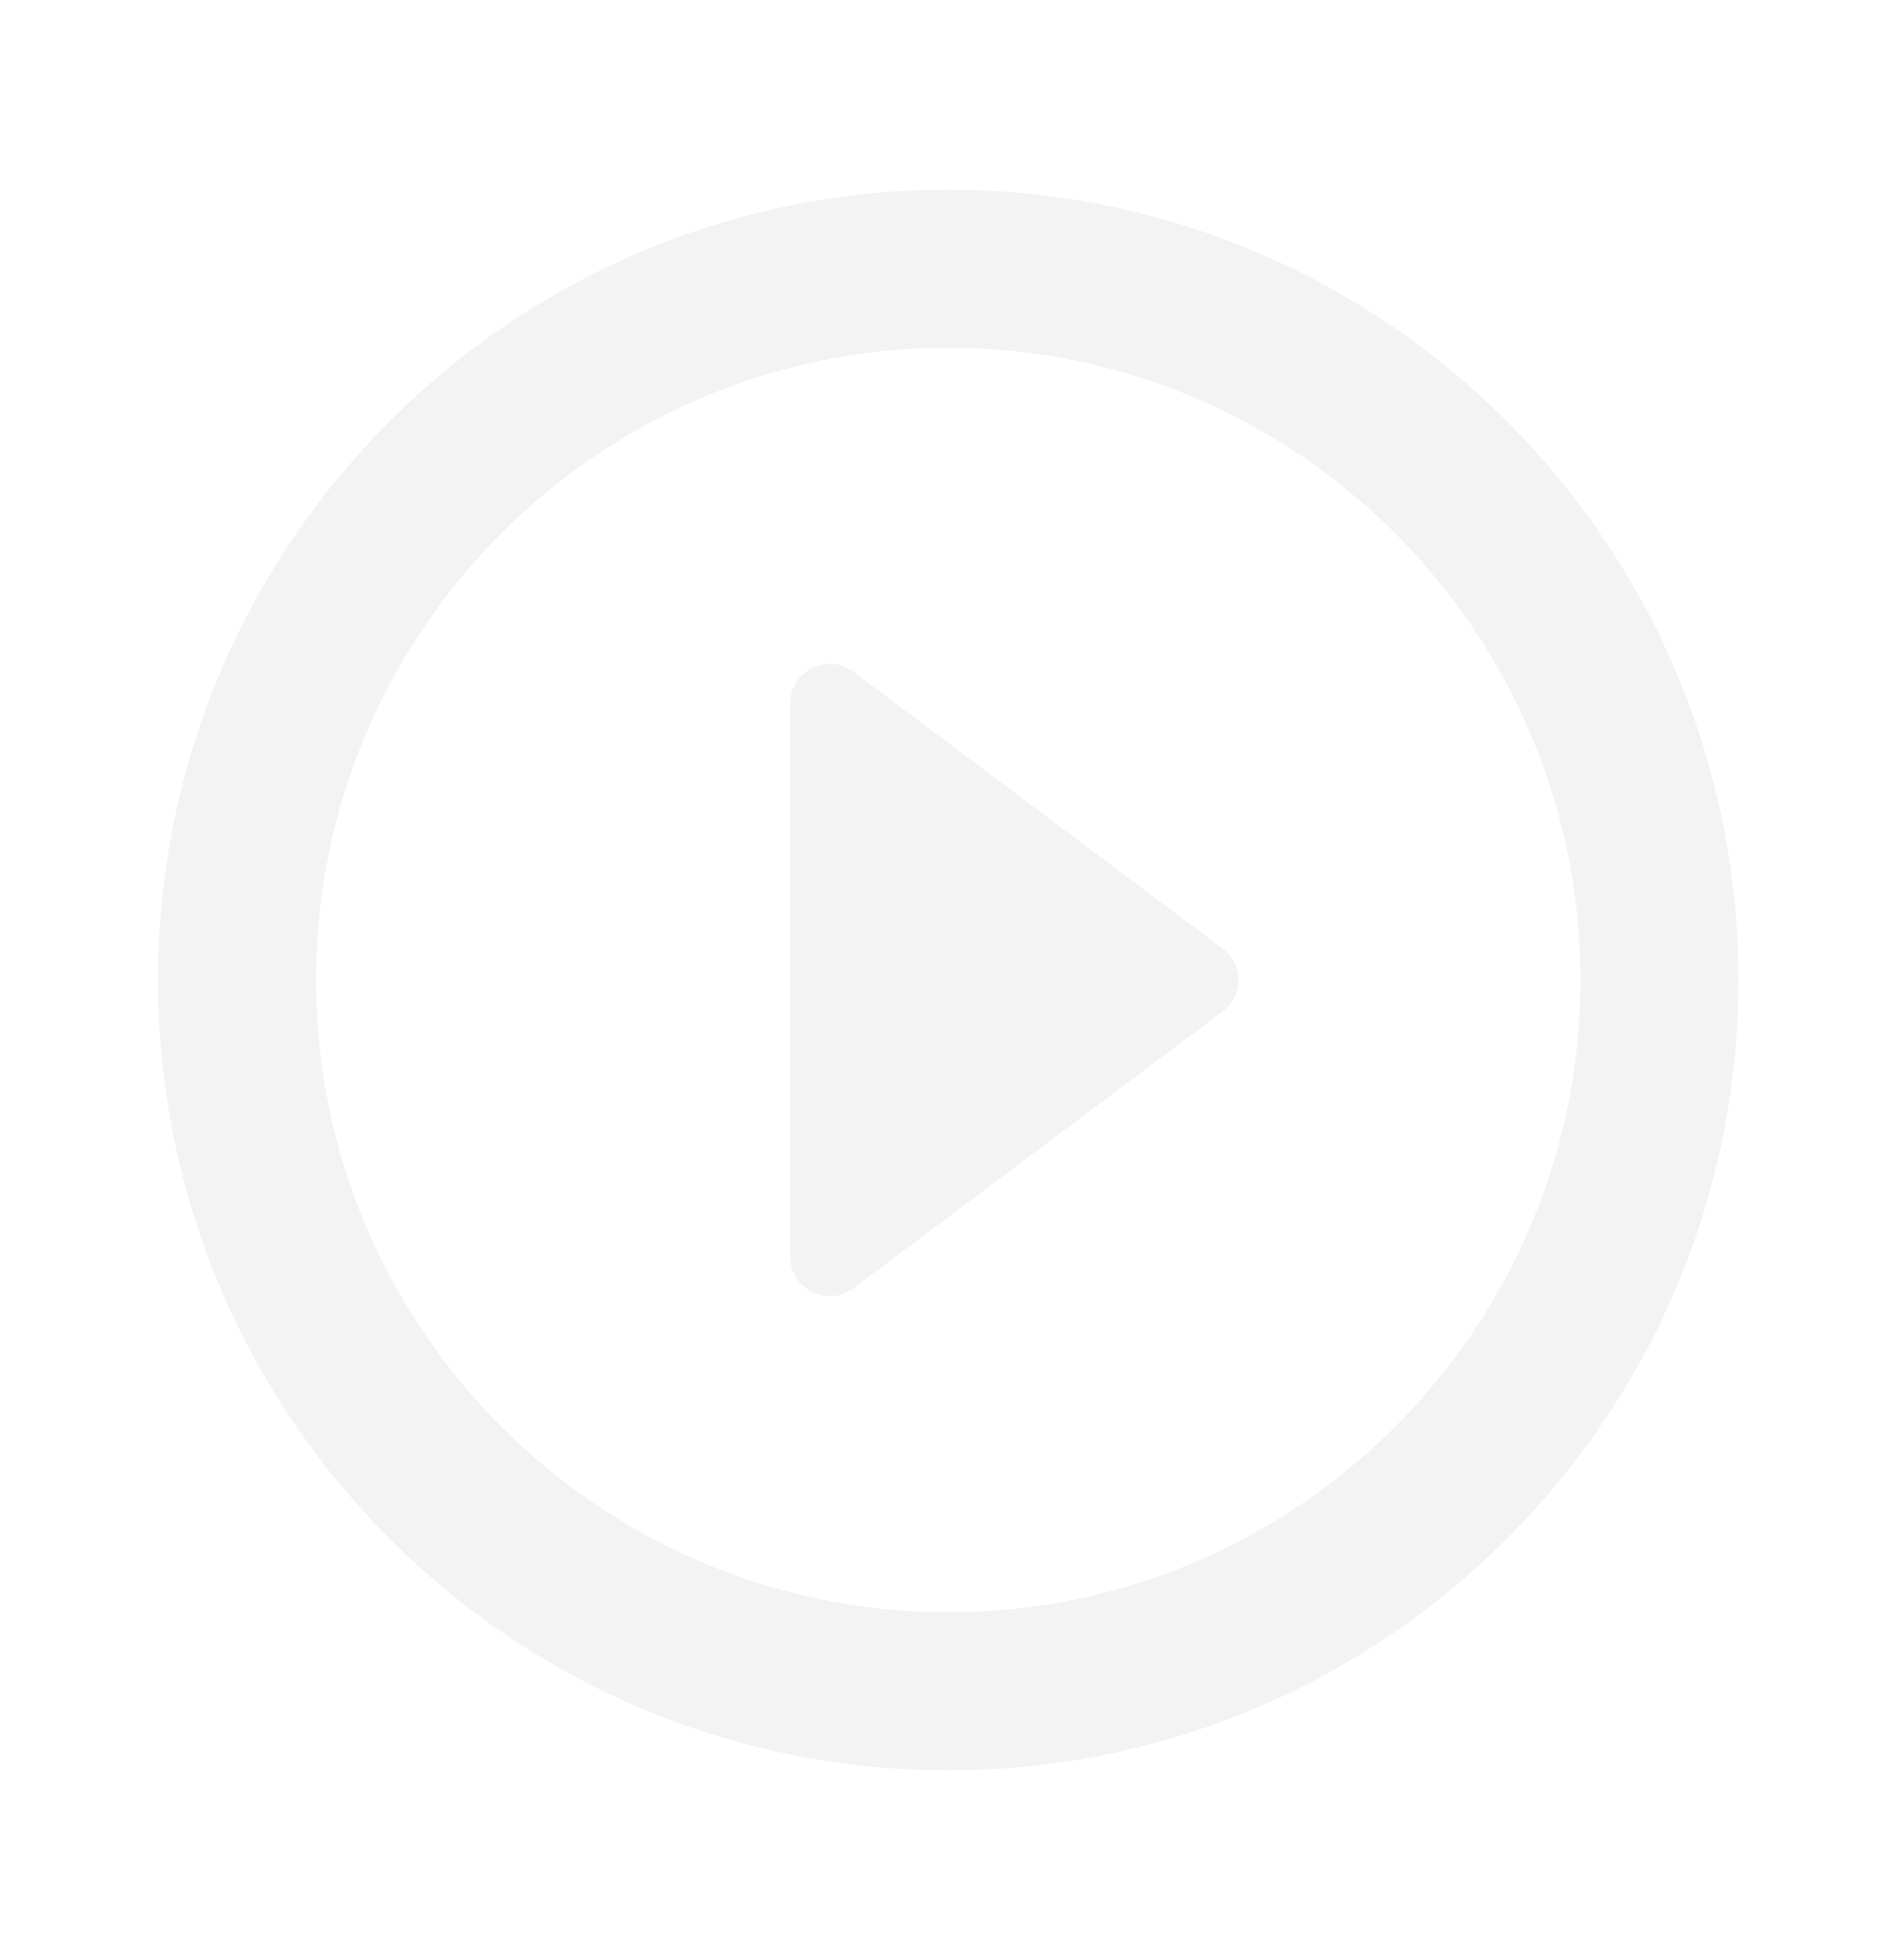
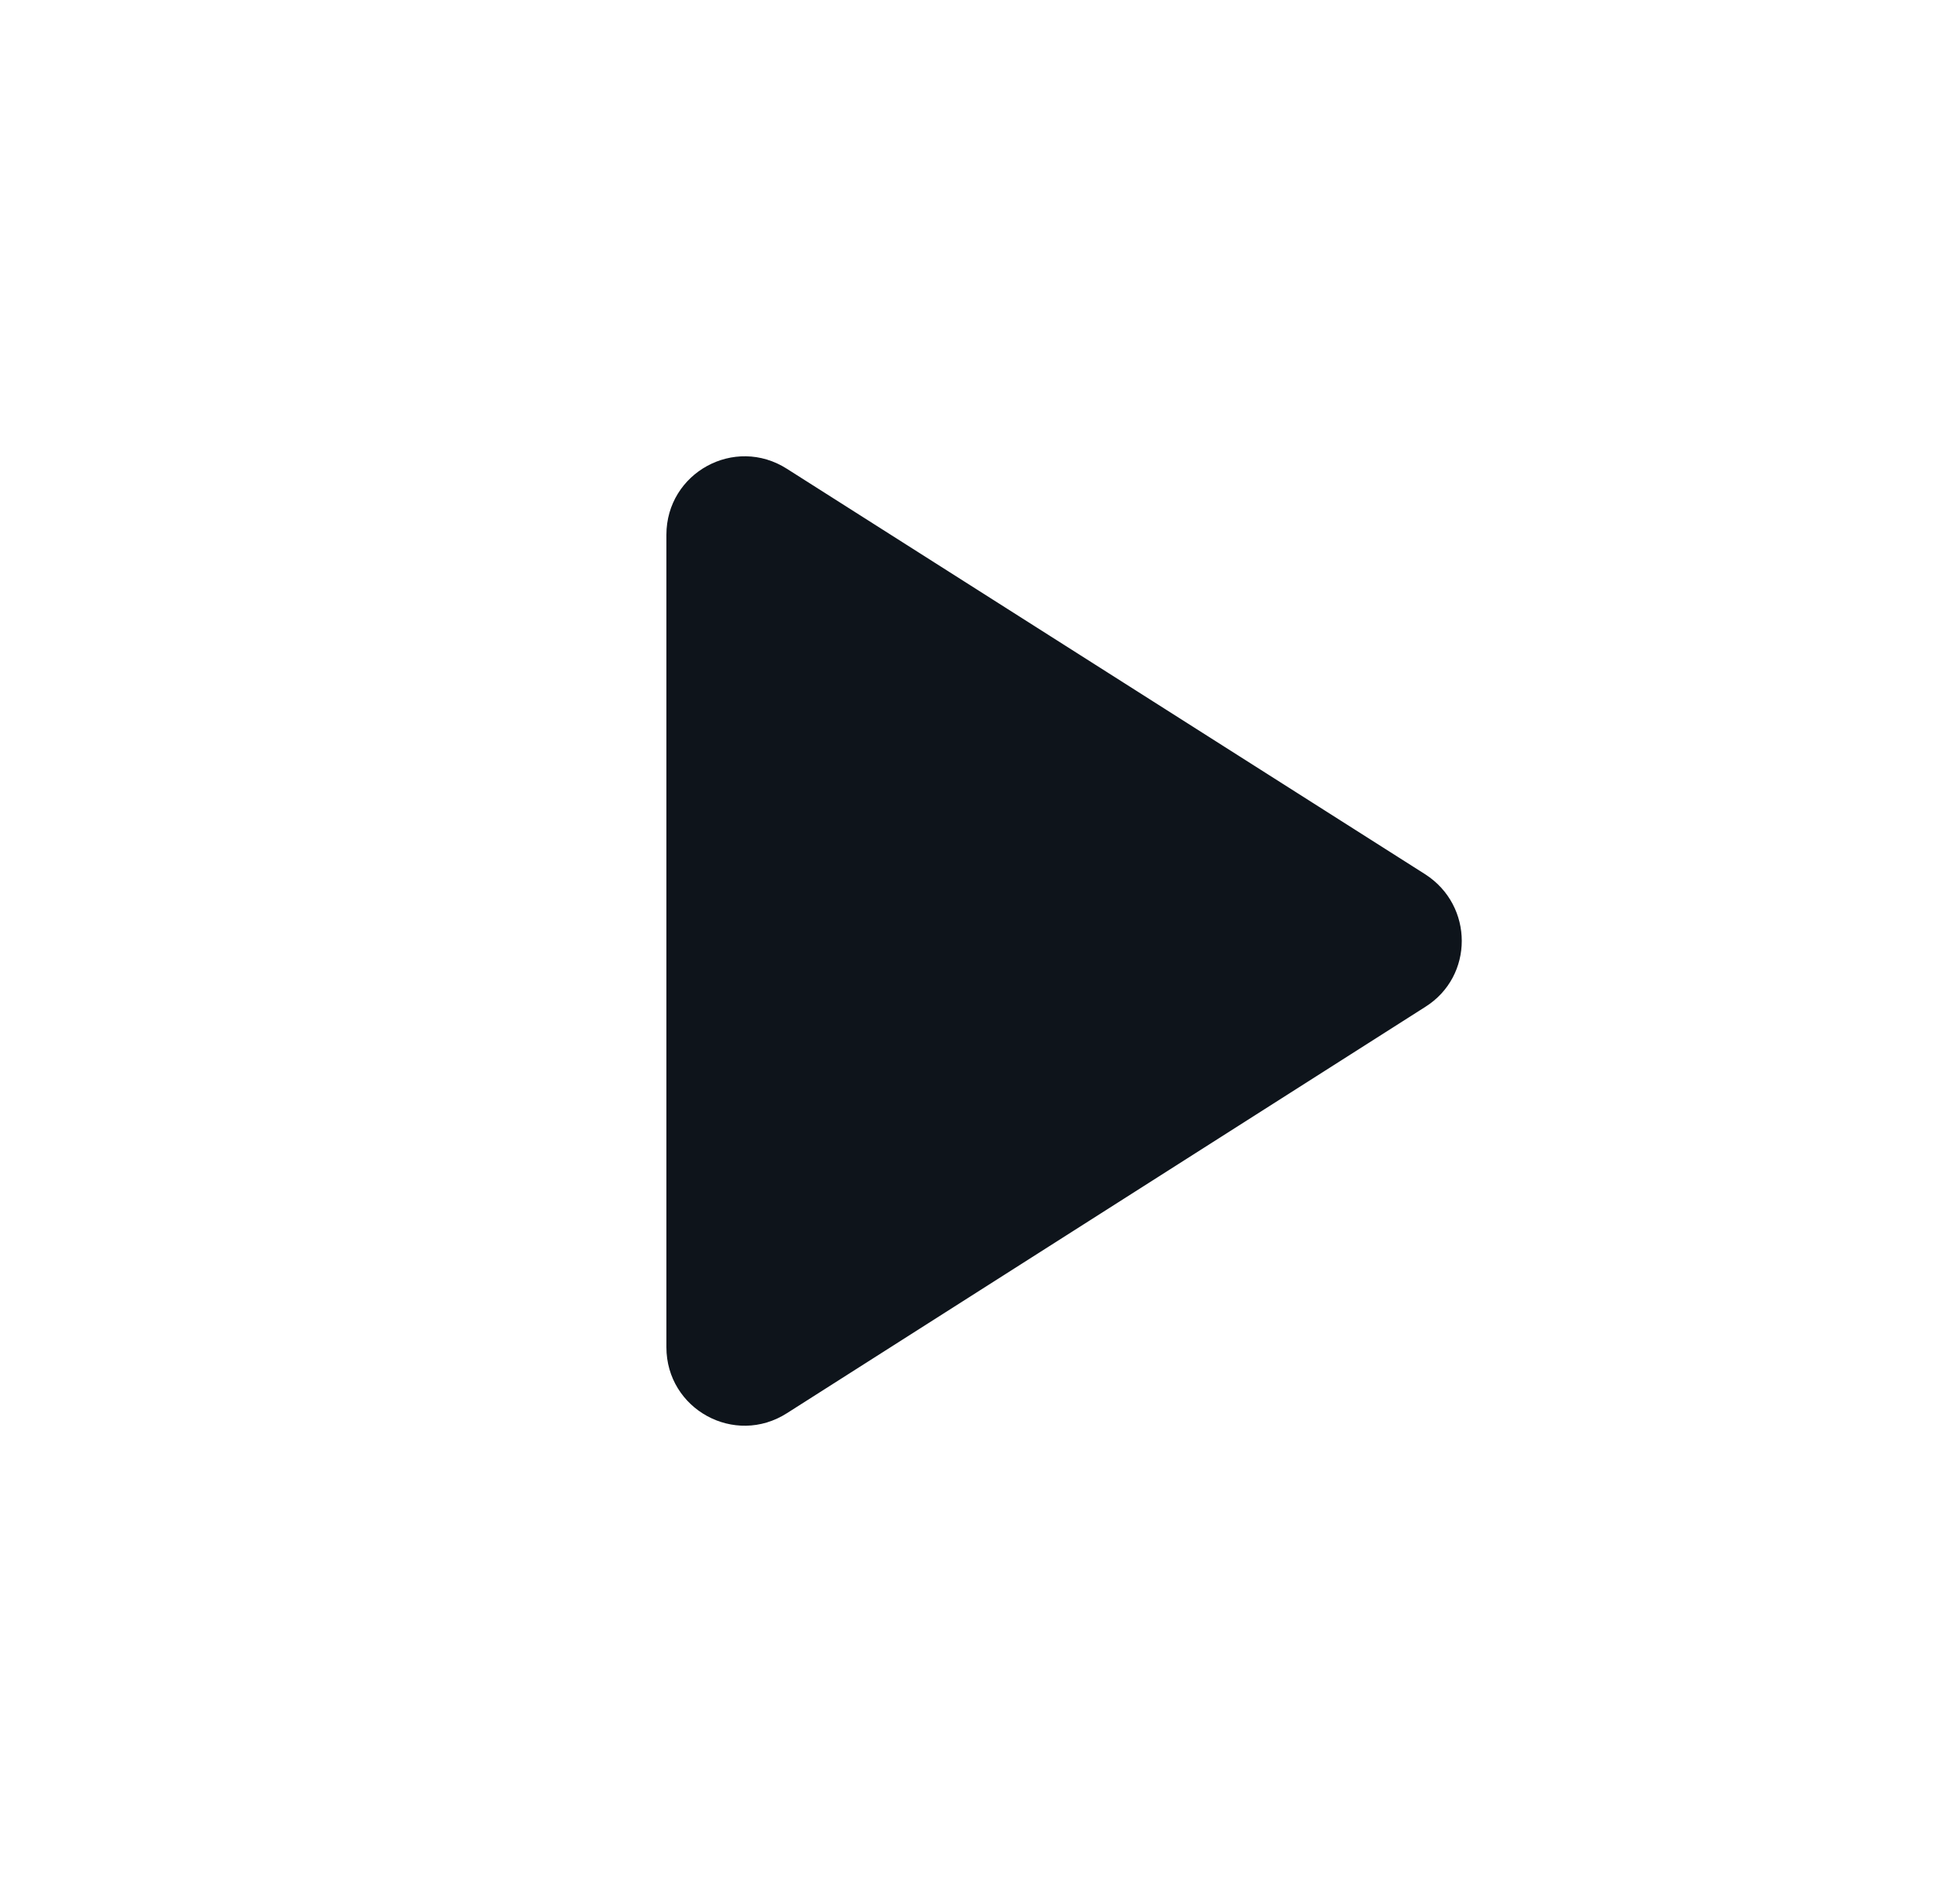
- <svg xmlns="http://www.w3.org/2000/svg" width="30" height="31" viewBox="0 0 30 31" fill="none">
-   <path d="M13.5 20.375L19.337 16C19.675 15.75 19.675 15.25 19.337 15L13.5 10.625C13.088 10.312 12.5 10.613 12.5 11.125V19.875C12.5 20.387 13.088 20.688 13.5 20.375ZM15 3C8.1 3 2.5 8.6 2.5 15.5C2.5 22.4 8.1 28 15 28C21.9 28 27.5 22.4 27.5 15.5C27.5 8.6 21.9 3 15 3ZM15 25.5C9.488 25.5 5 21.012 5 15.5C5 9.988 9.488 5.5 15 5.5C20.512 5.5 25 9.988 25 15.5C25 21.012 20.512 25.5 15 25.5Z" fill="#F3F3F3" />
+ <svg xmlns="http://www.w3.org/2000/svg" width="25" height="24" viewBox="0 0 25 24" fill="none">
+   <path d="M8.5 6.82V17.18C8.5 17.97 9.37 18.45 10.04 18.02L18.18 12.84C18.8 12.45 18.8 11.55 18.18 11.15L10.04 5.98C9.37 5.55 8.5 6.03 8.5 6.82Z" fill="#0E141B" />
</svg>
